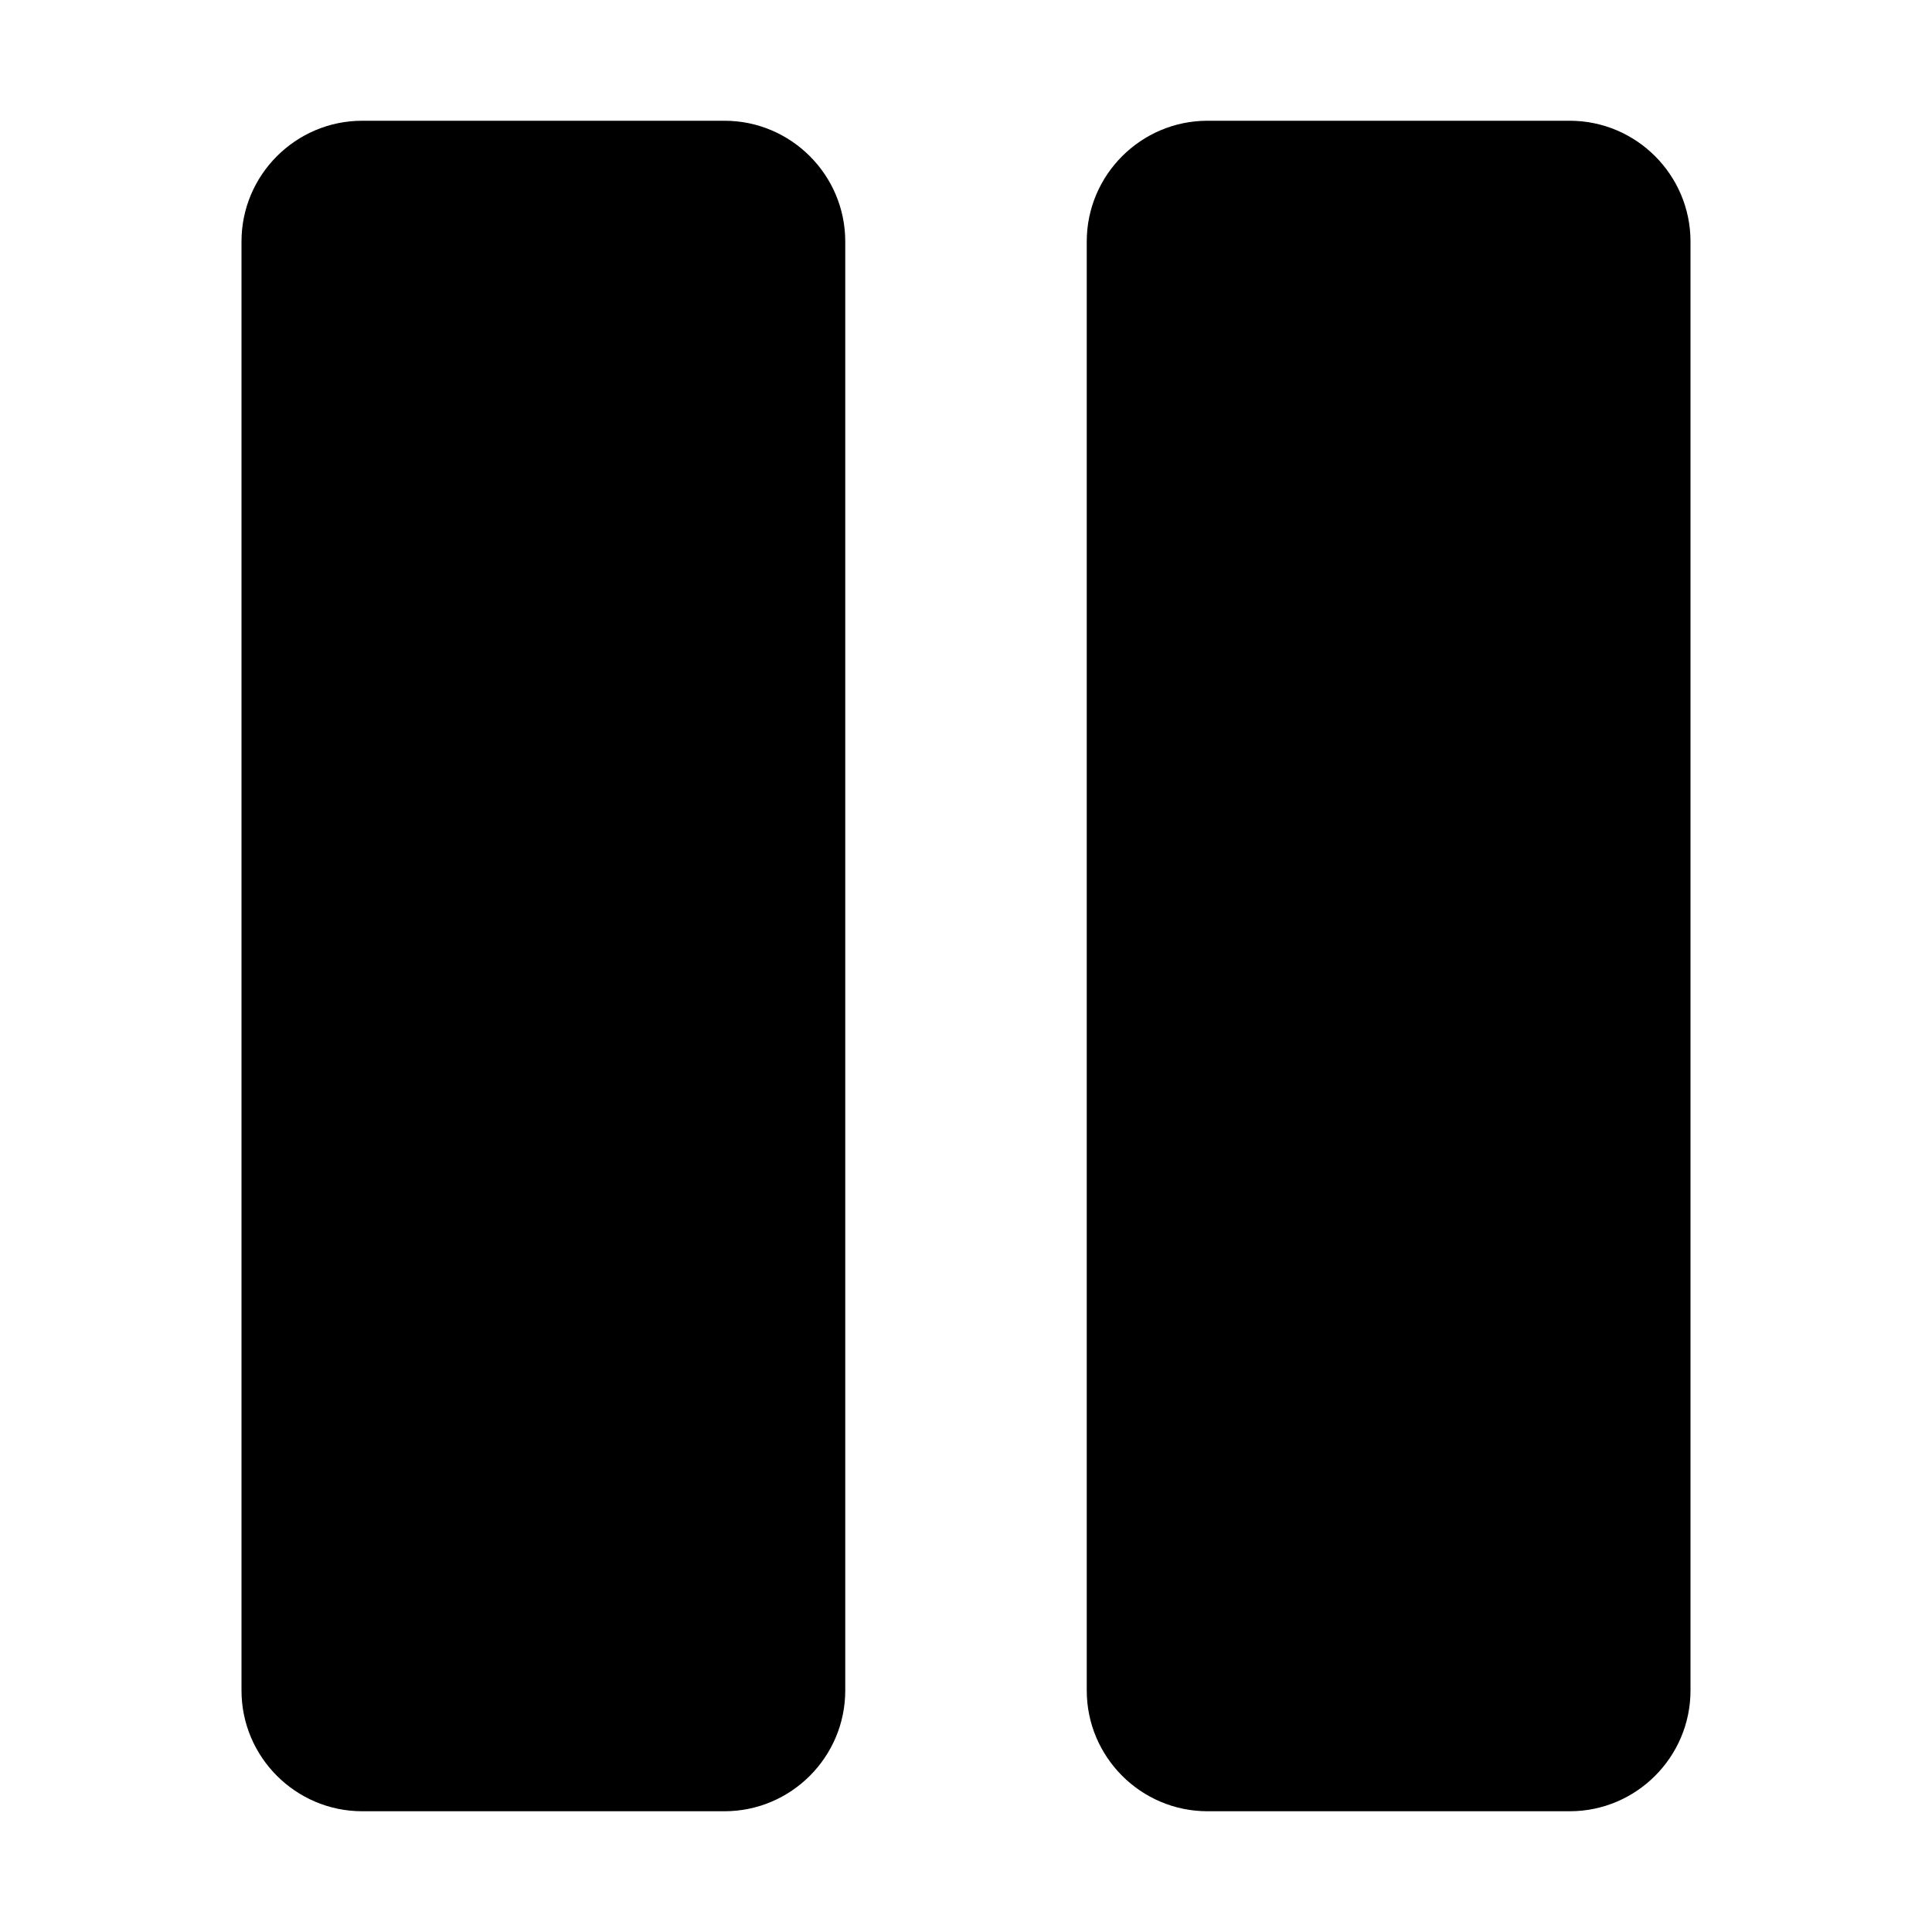
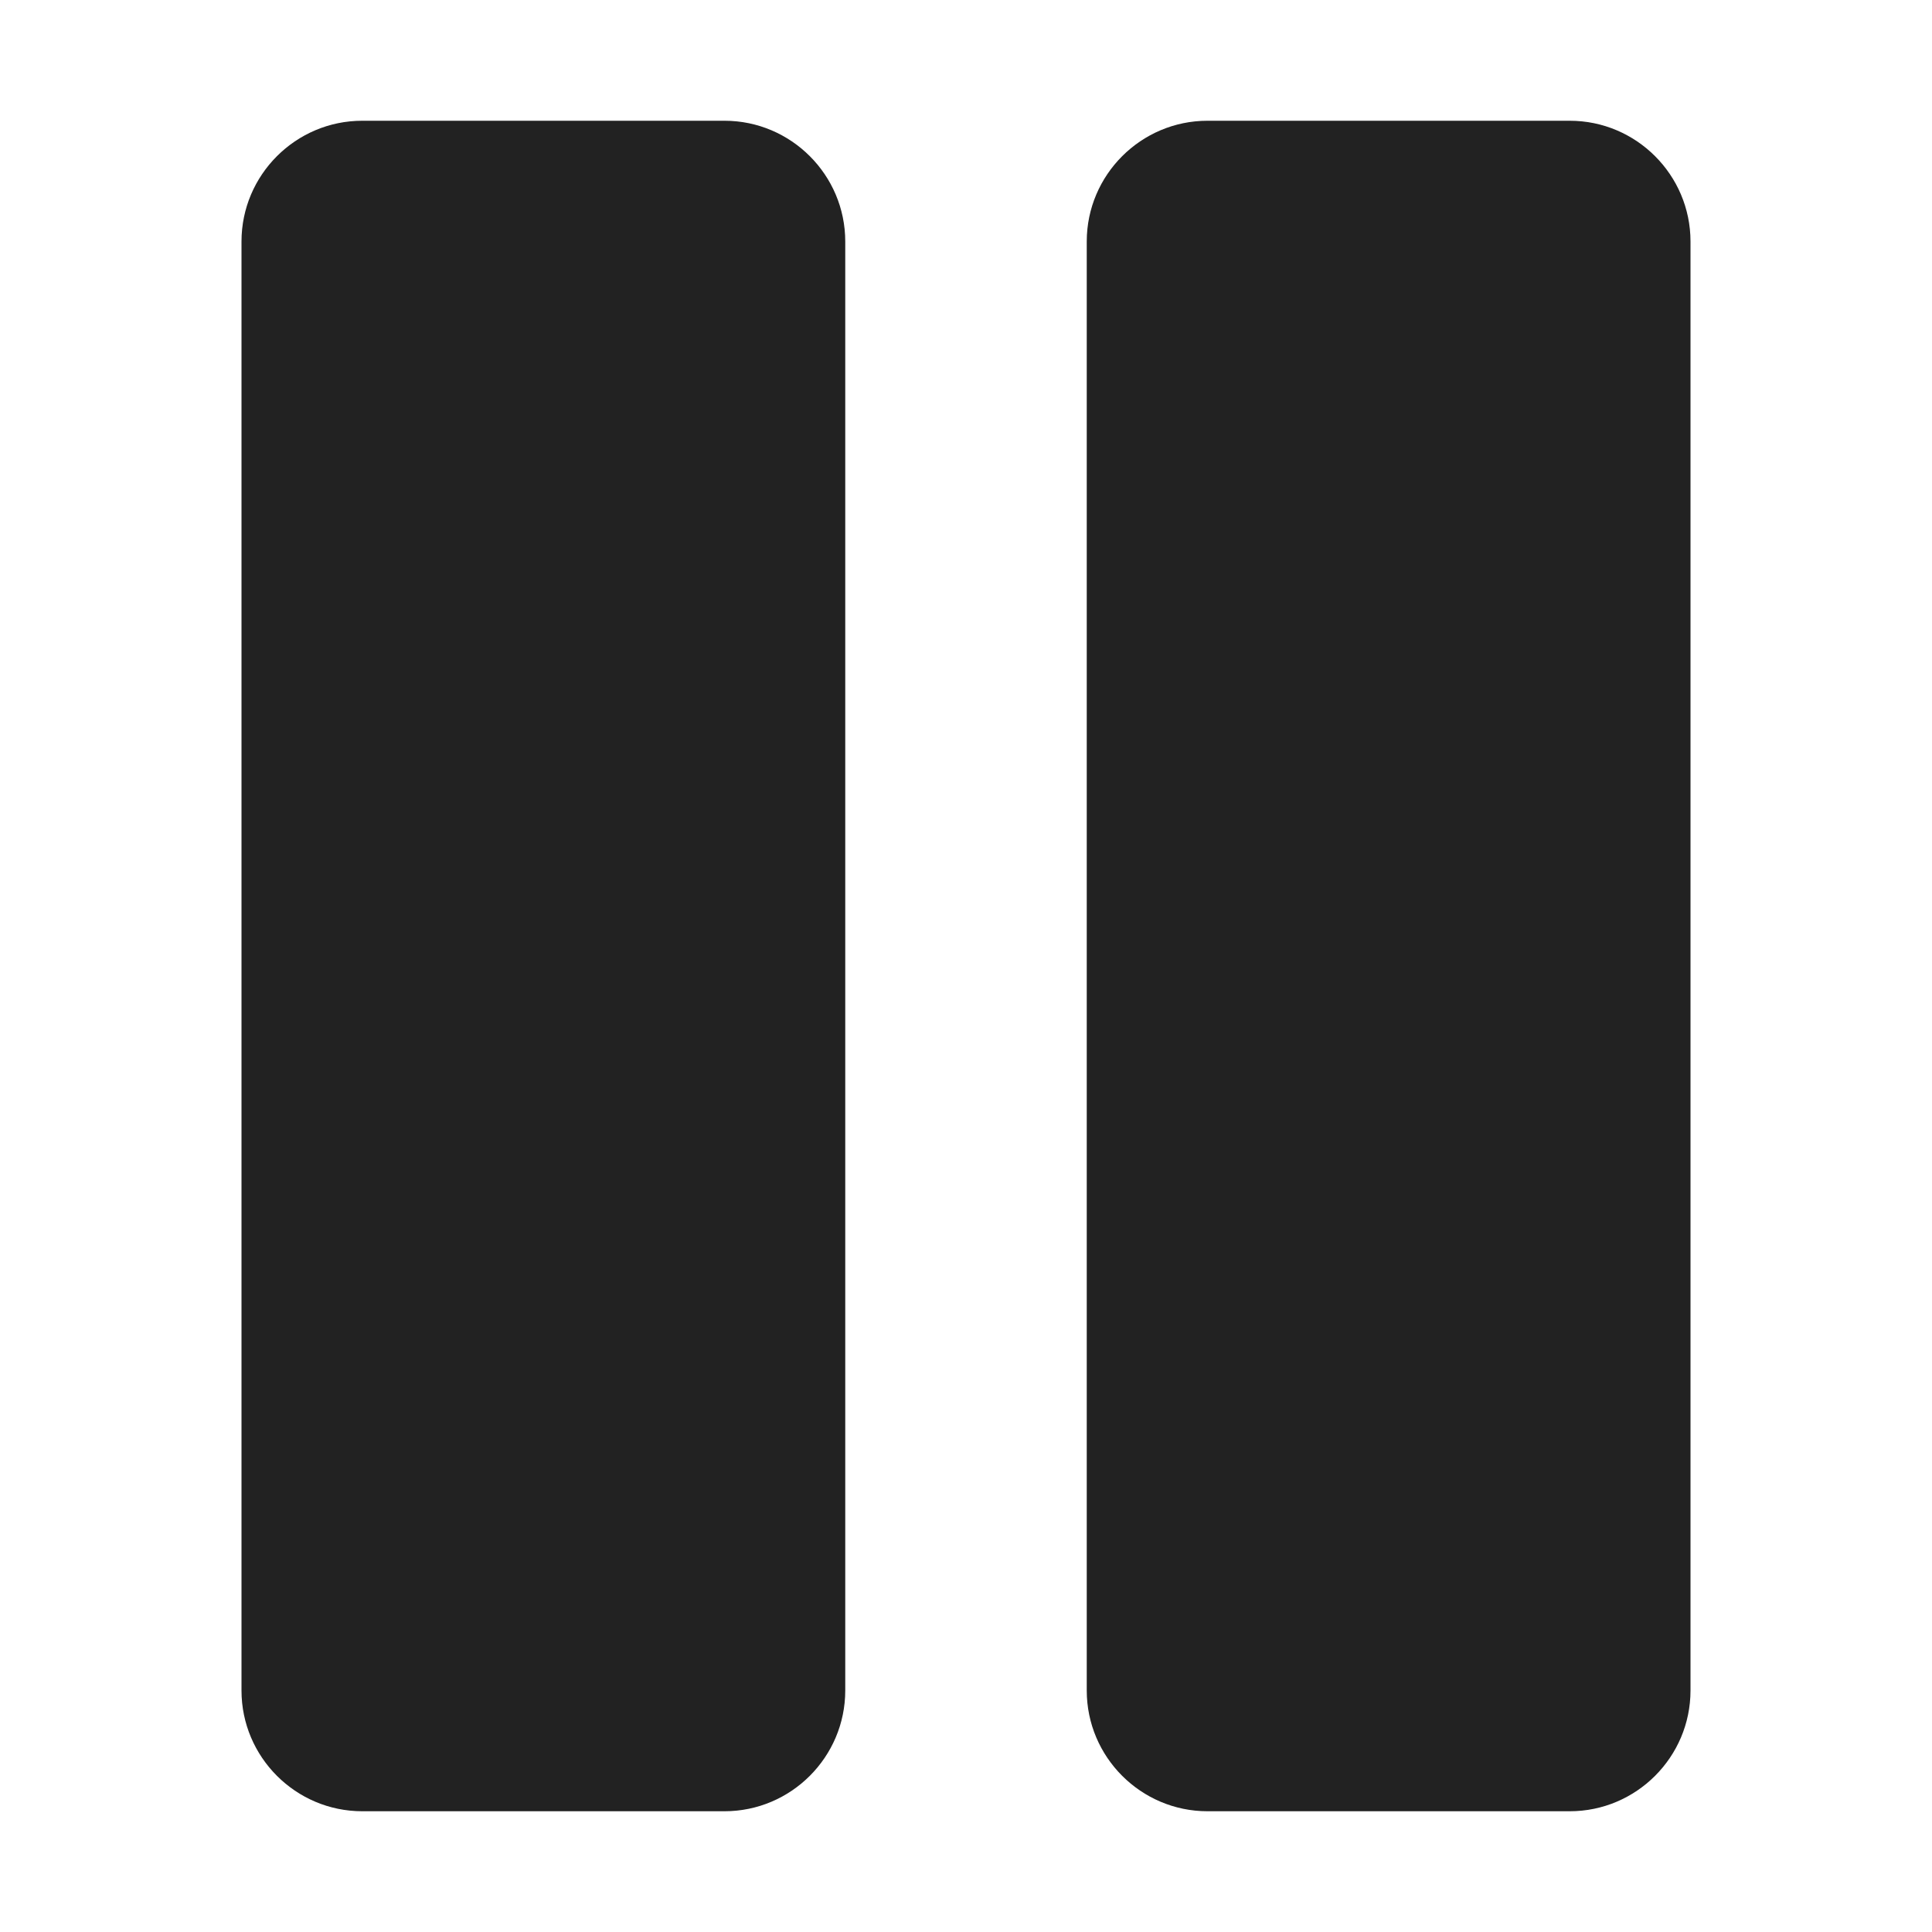
<svg xmlns="http://www.w3.org/2000/svg" height="16px" viewBox="0 0 16 16" width="16px">
-   <g fill="#000000">
+   <g fill="#222222">
    <path d="m 3 1 h 3 c 0.551 0 1 0.449 1 1 v 12 c 0 0.551 -0.449 1 -1 1 h -3 c -0.551 0 -1 -0.449 -1 -1 v -12 c 0 -0.551 0.449 -1 1 -1 z m 0 0" />
    <path d="m 10 1 h 3 c 0.551 0 1 0.449 1 1 v 12 c 0 0.551 -0.449 1 -1 1 h -3 c -0.551 0 -1 -0.449 -1 -1 v -12 c 0 -0.551 0.449 -1 1 -1 z m 0 0" />
  </g>
</svg>
